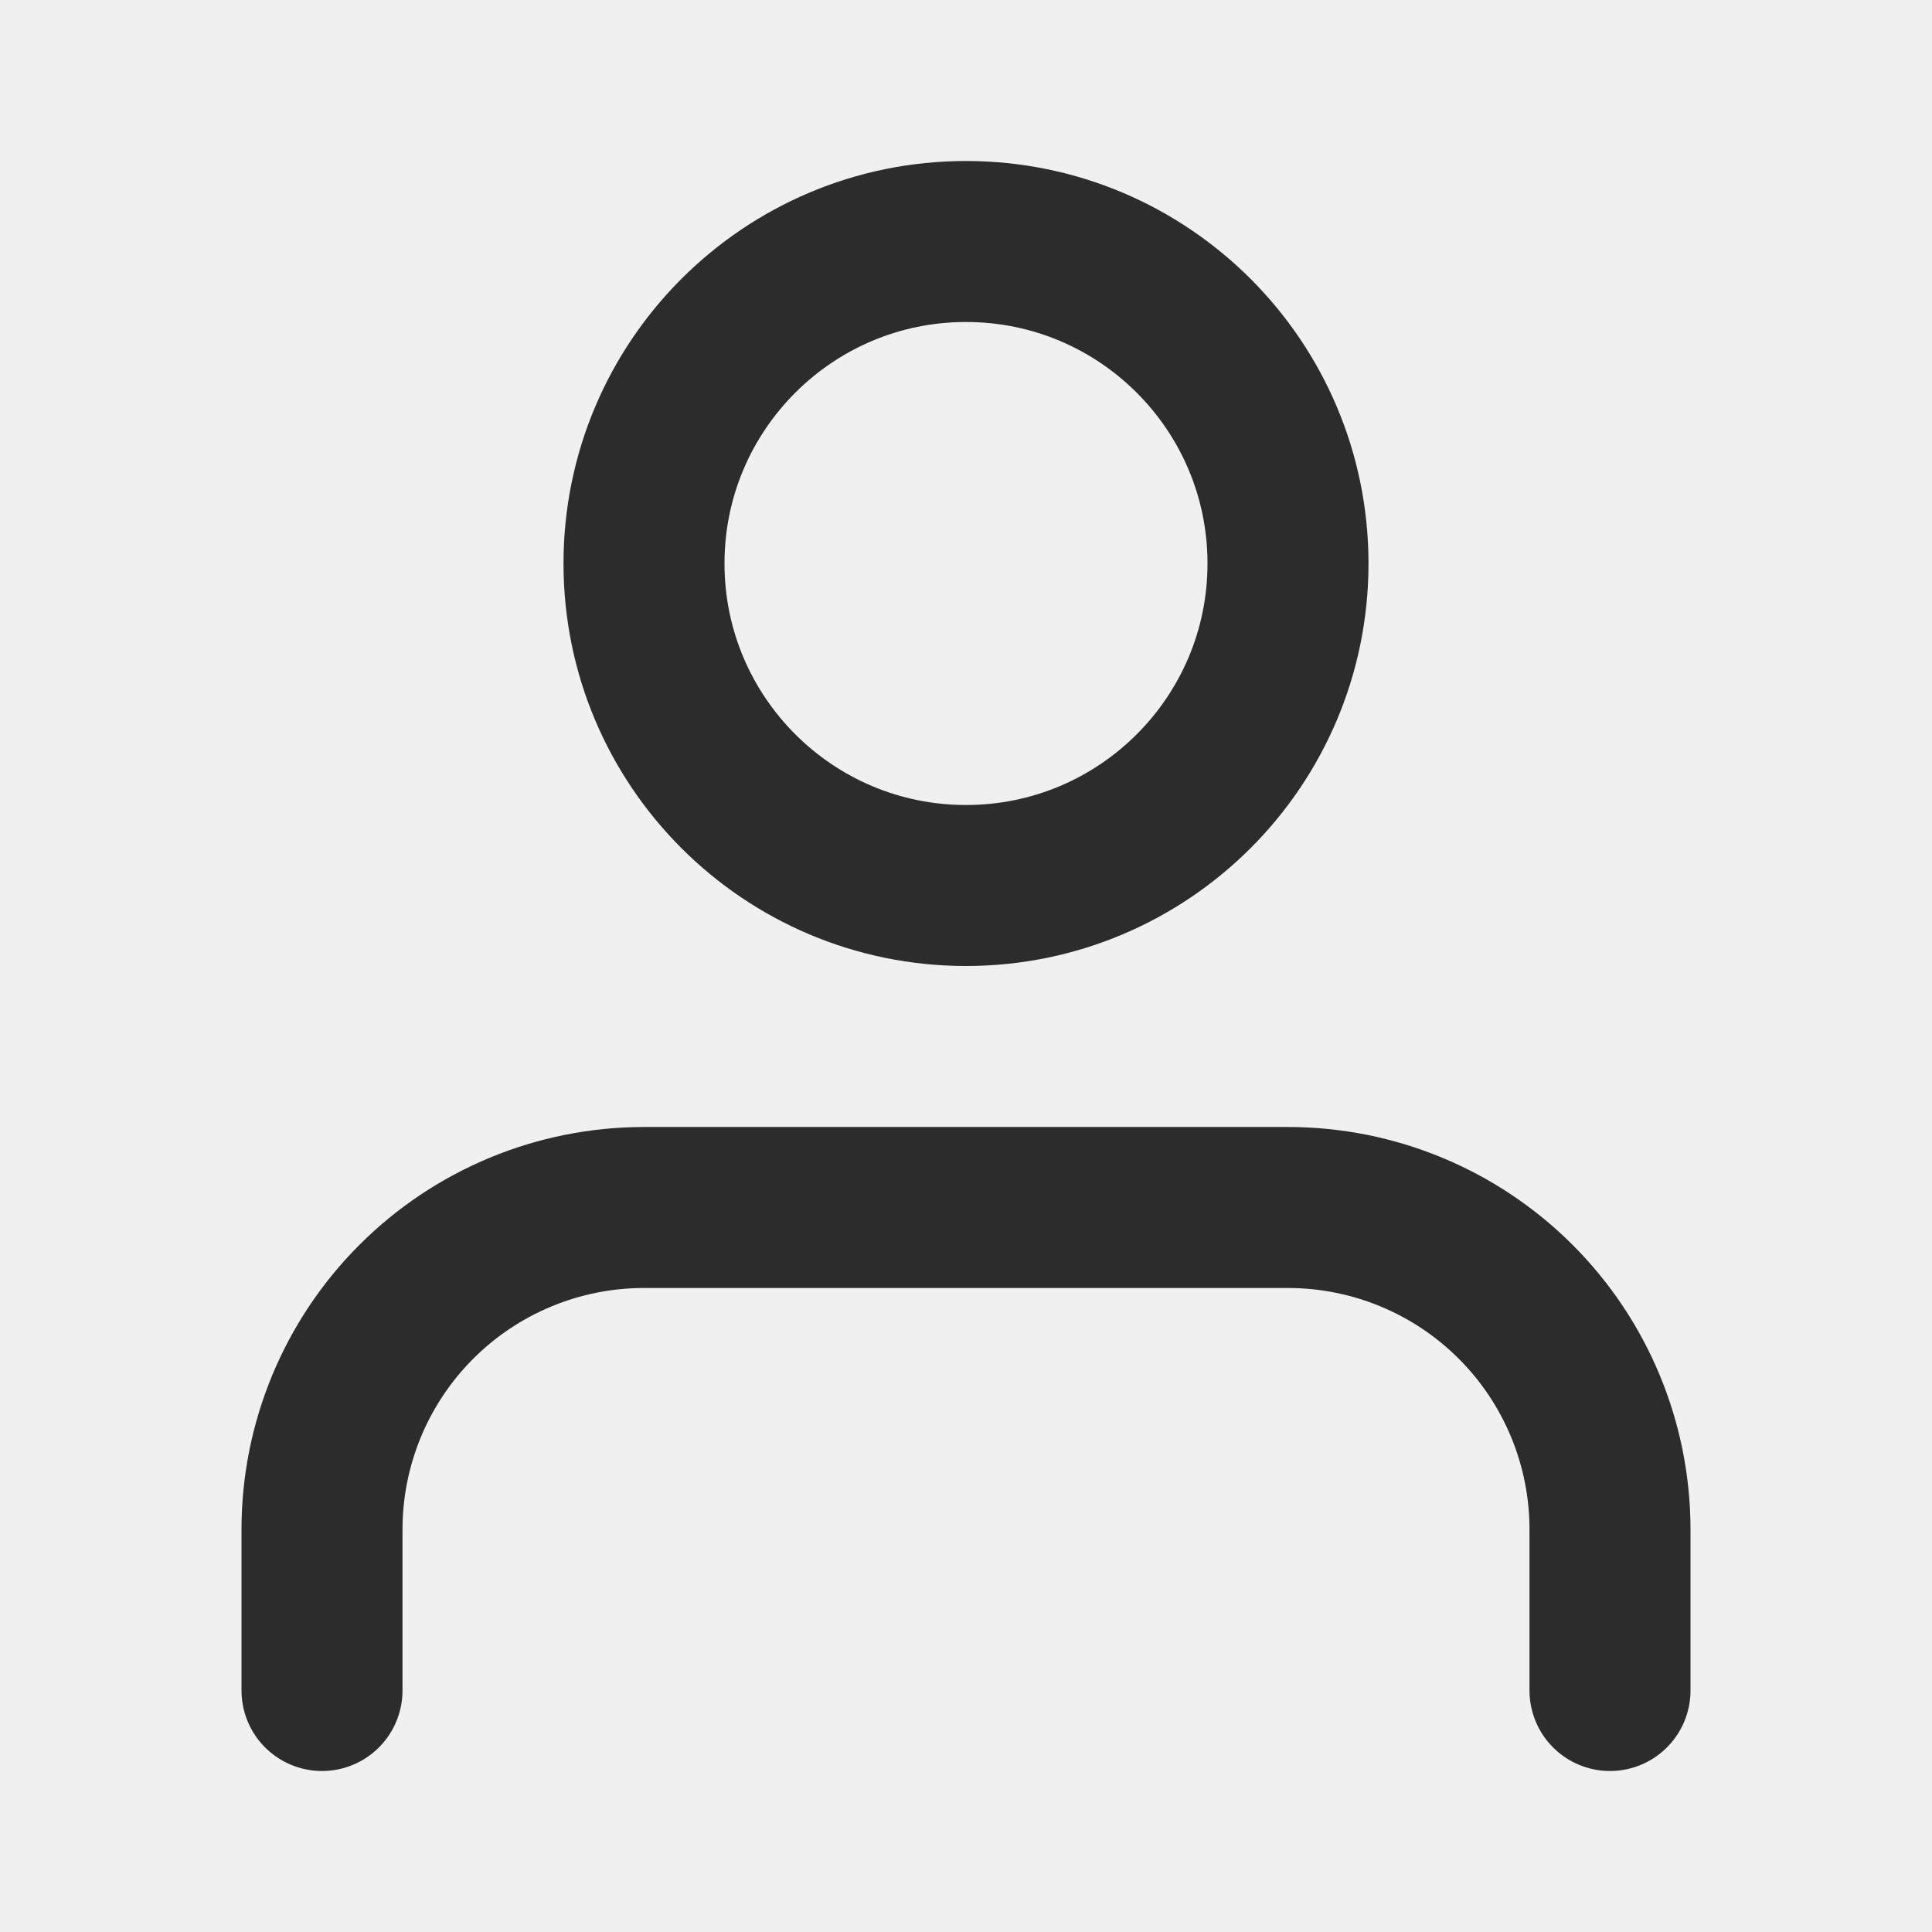
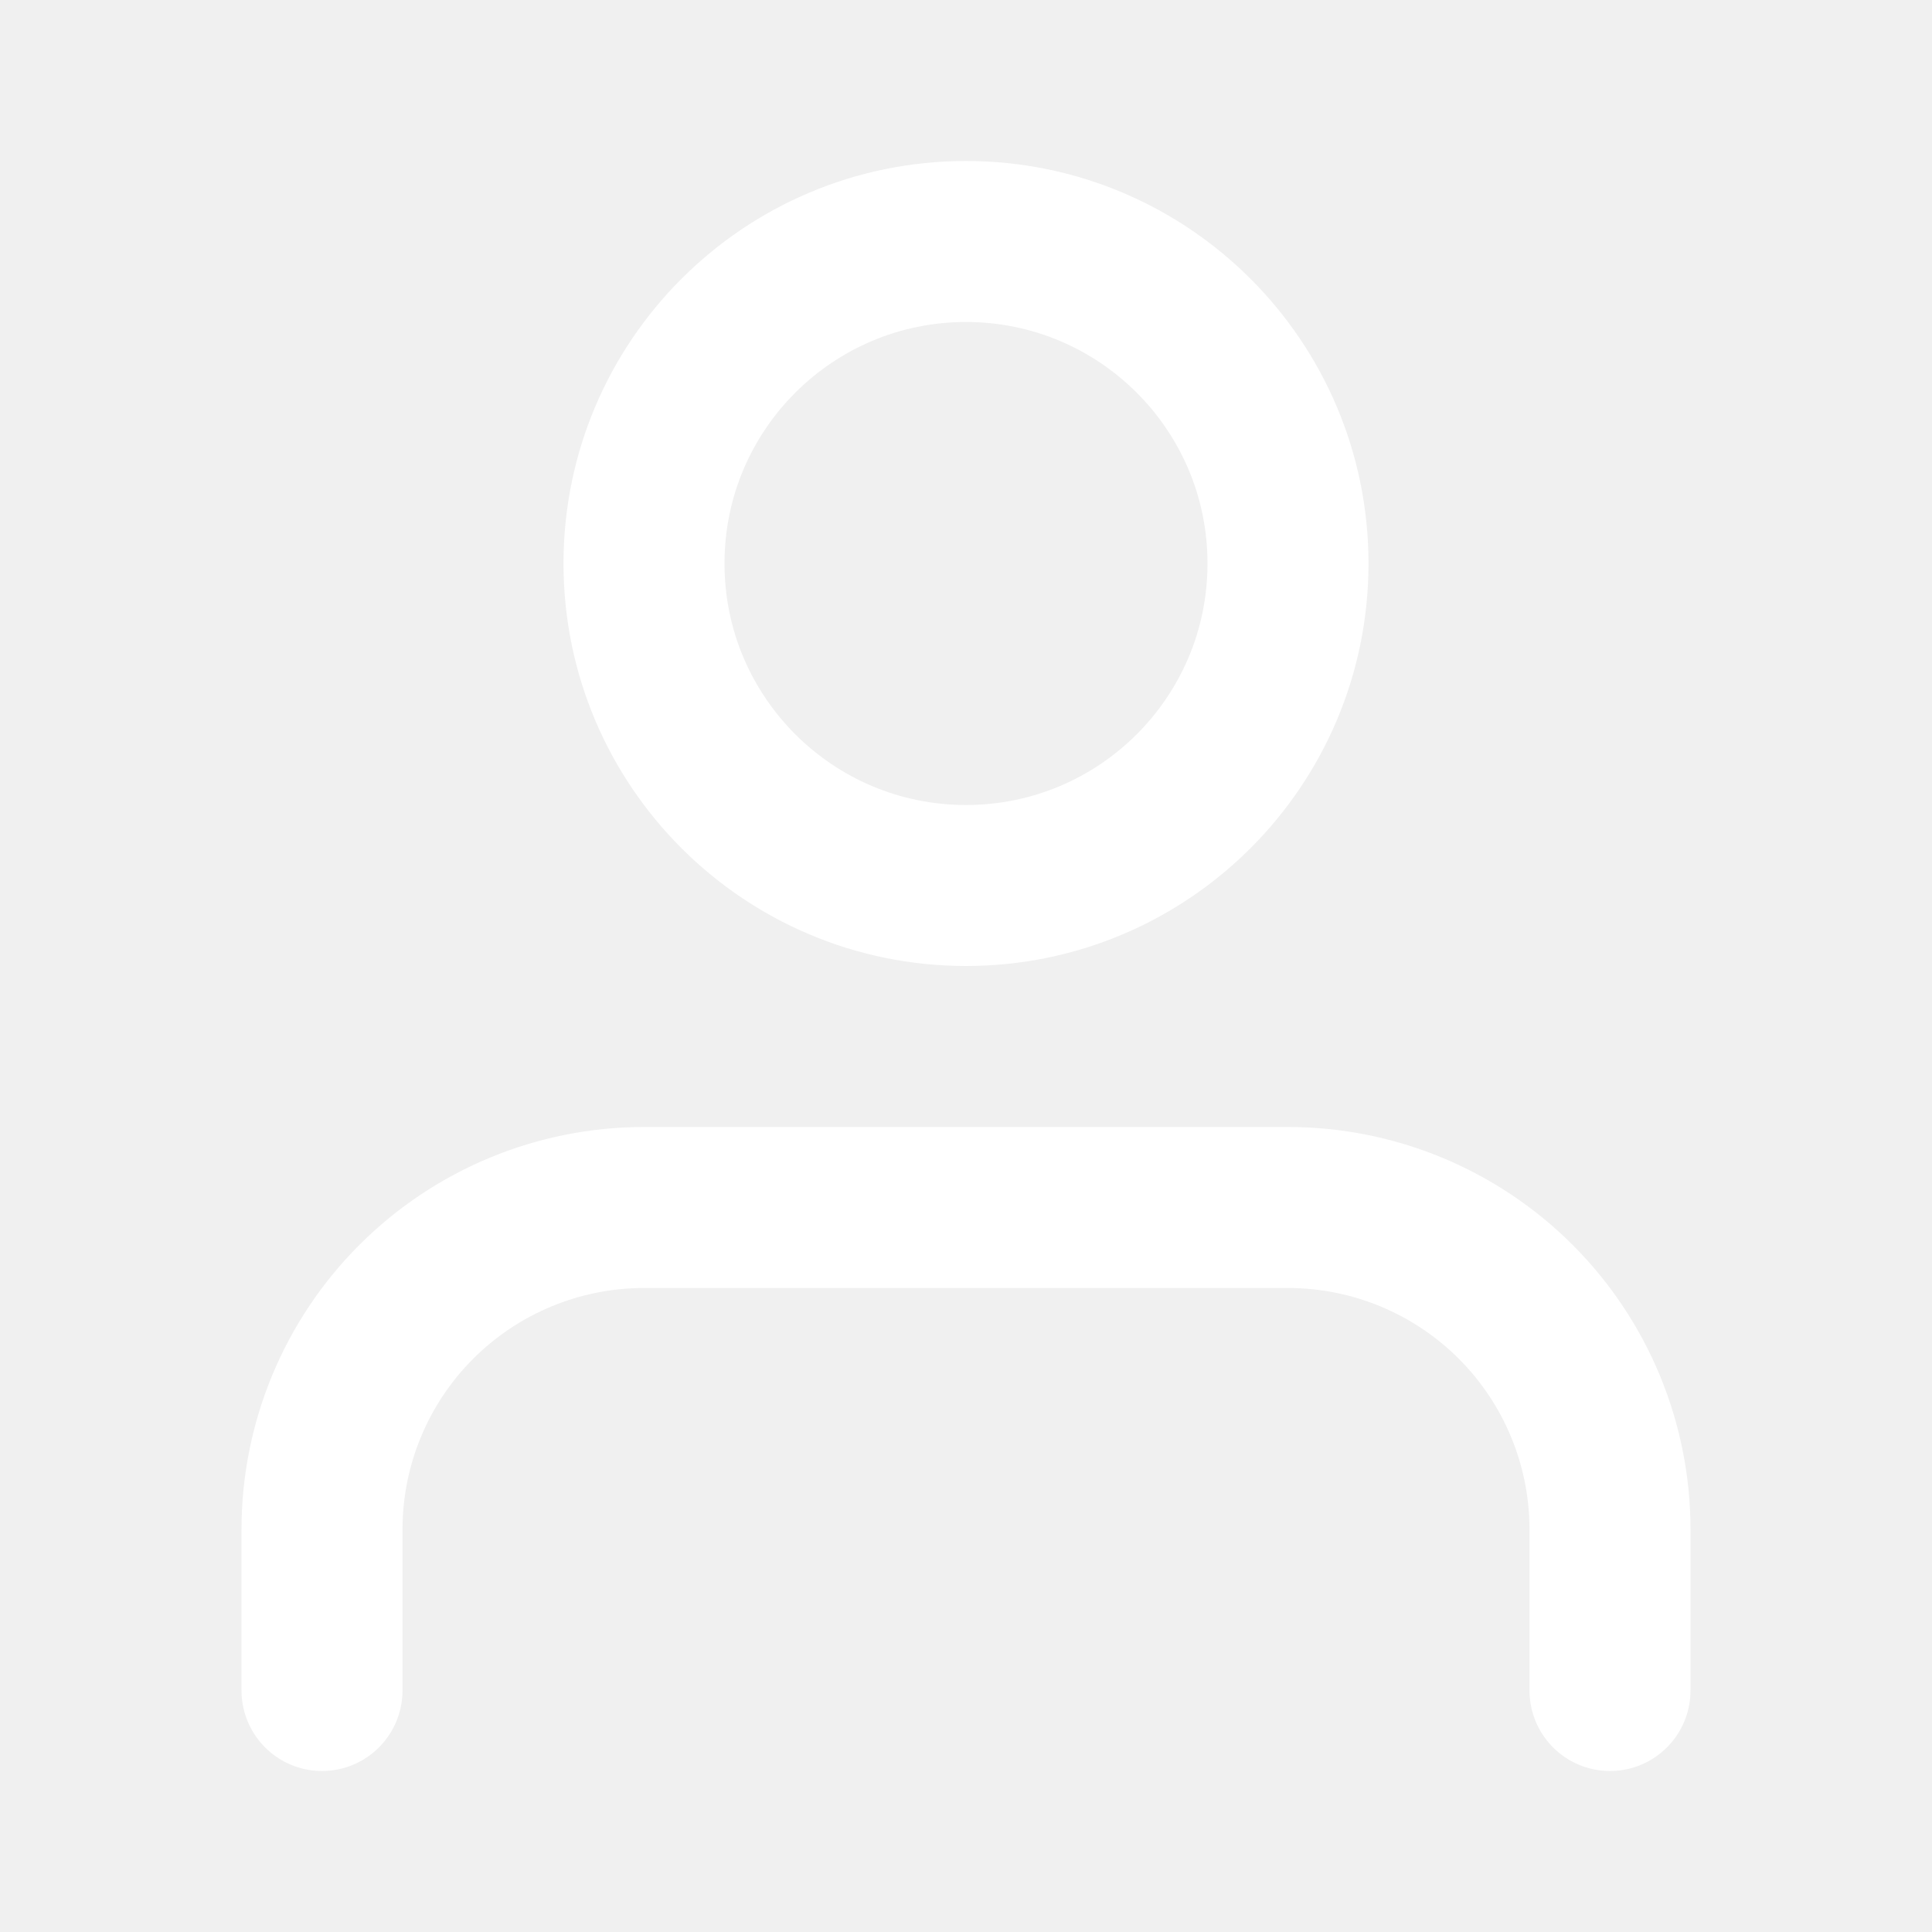
<svg xmlns="http://www.w3.org/2000/svg" width="48" height="48" viewBox="0 0 48 48" fill="none">
-   <path d="M40 42V38C40 35.878 39.157 33.843 37.657 32.343C36.157 30.843 34.122 30 32 30H16C13.878 30 11.843 30.843 10.343 32.343C8.843 33.843 8 35.878 8 38V42M32 14C32 18.418 28.418 22 24 22C19.582 22 16 18.418 16 14C16 9.582 19.582 6 24 6C28.418 6 32 9.582 32 14Z" stroke="#2C2C2C" stroke-width="4" stroke-linecap="round" stroke-linejoin="round" />
+   <path d="M40 42V38C40 35.878 39.157 33.843 37.657 32.343C36.157 30.843 34.122 30 32 30H16C13.878 30 11.843 30.843 10.343 32.343C8.843 33.843 8 35.878 8 38V42M32 14C32 18.418 28.418 22 24 22C19.582 22 16 18.418 16 14C16 9.582 19.582 6 24 6C28.418 6 32 9.582 32 14Z" stroke="white" stroke-width="4" stroke-linecap="round" stroke-linejoin="round" />
</svg>
